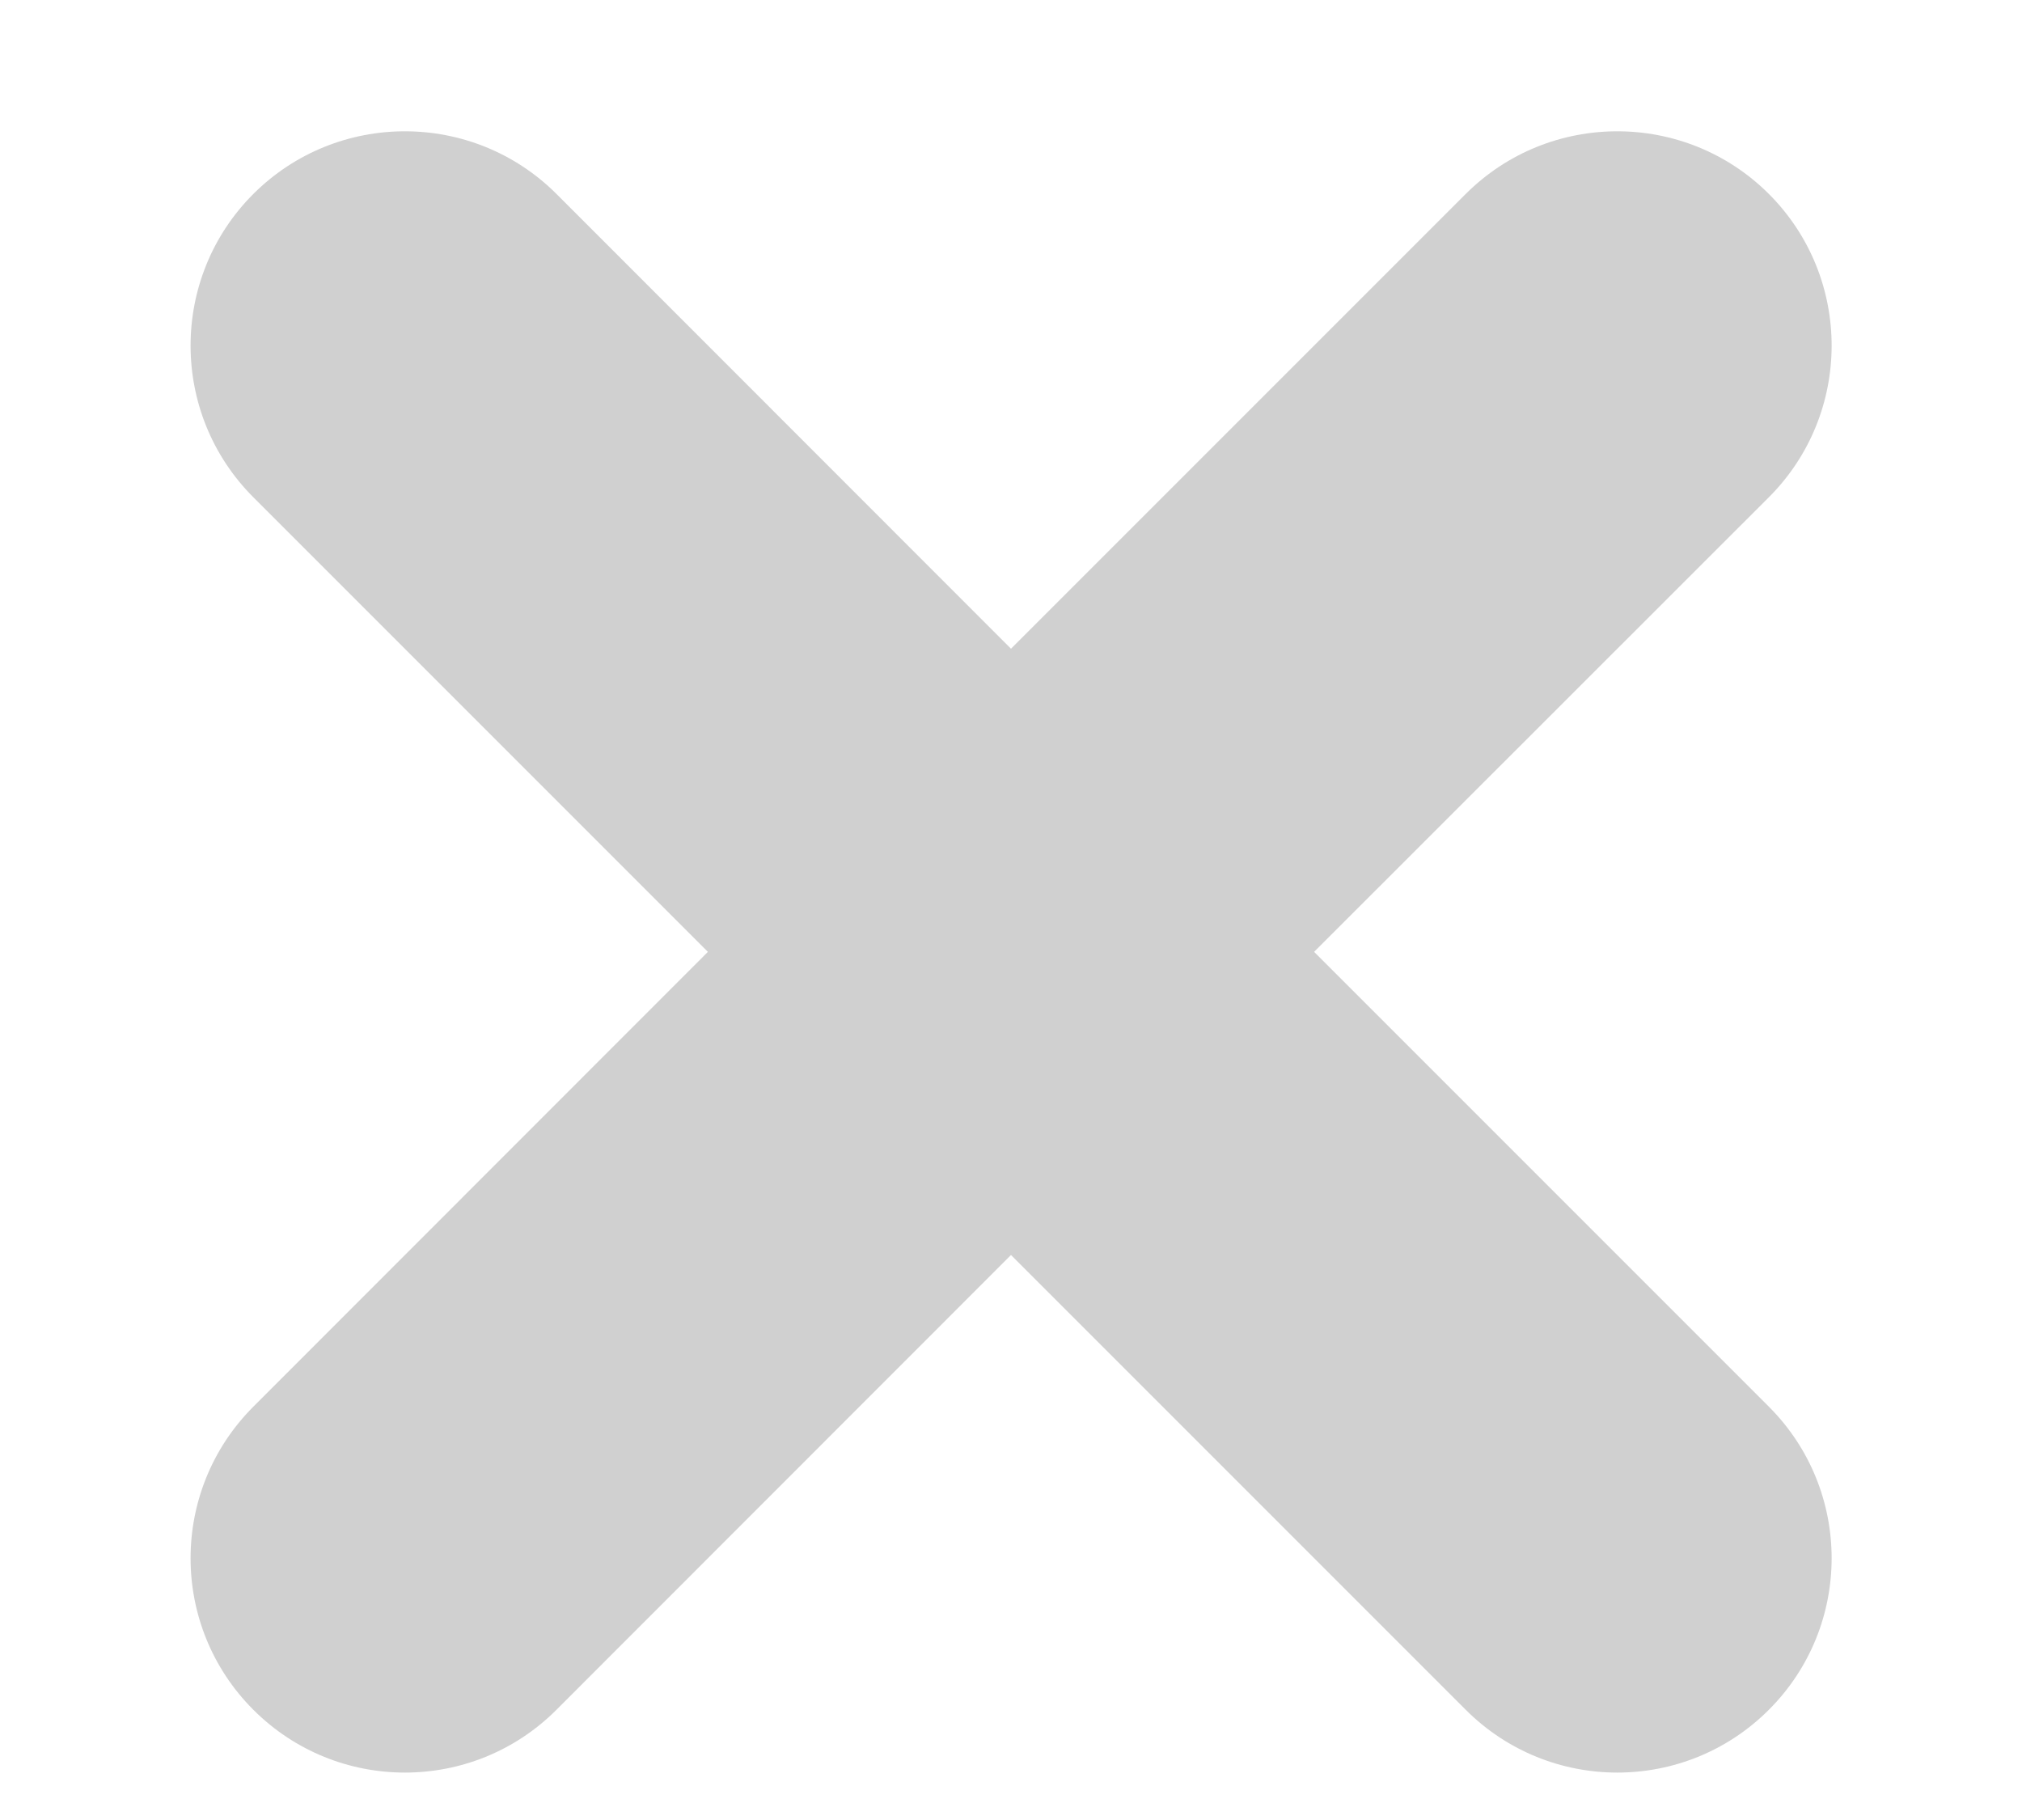
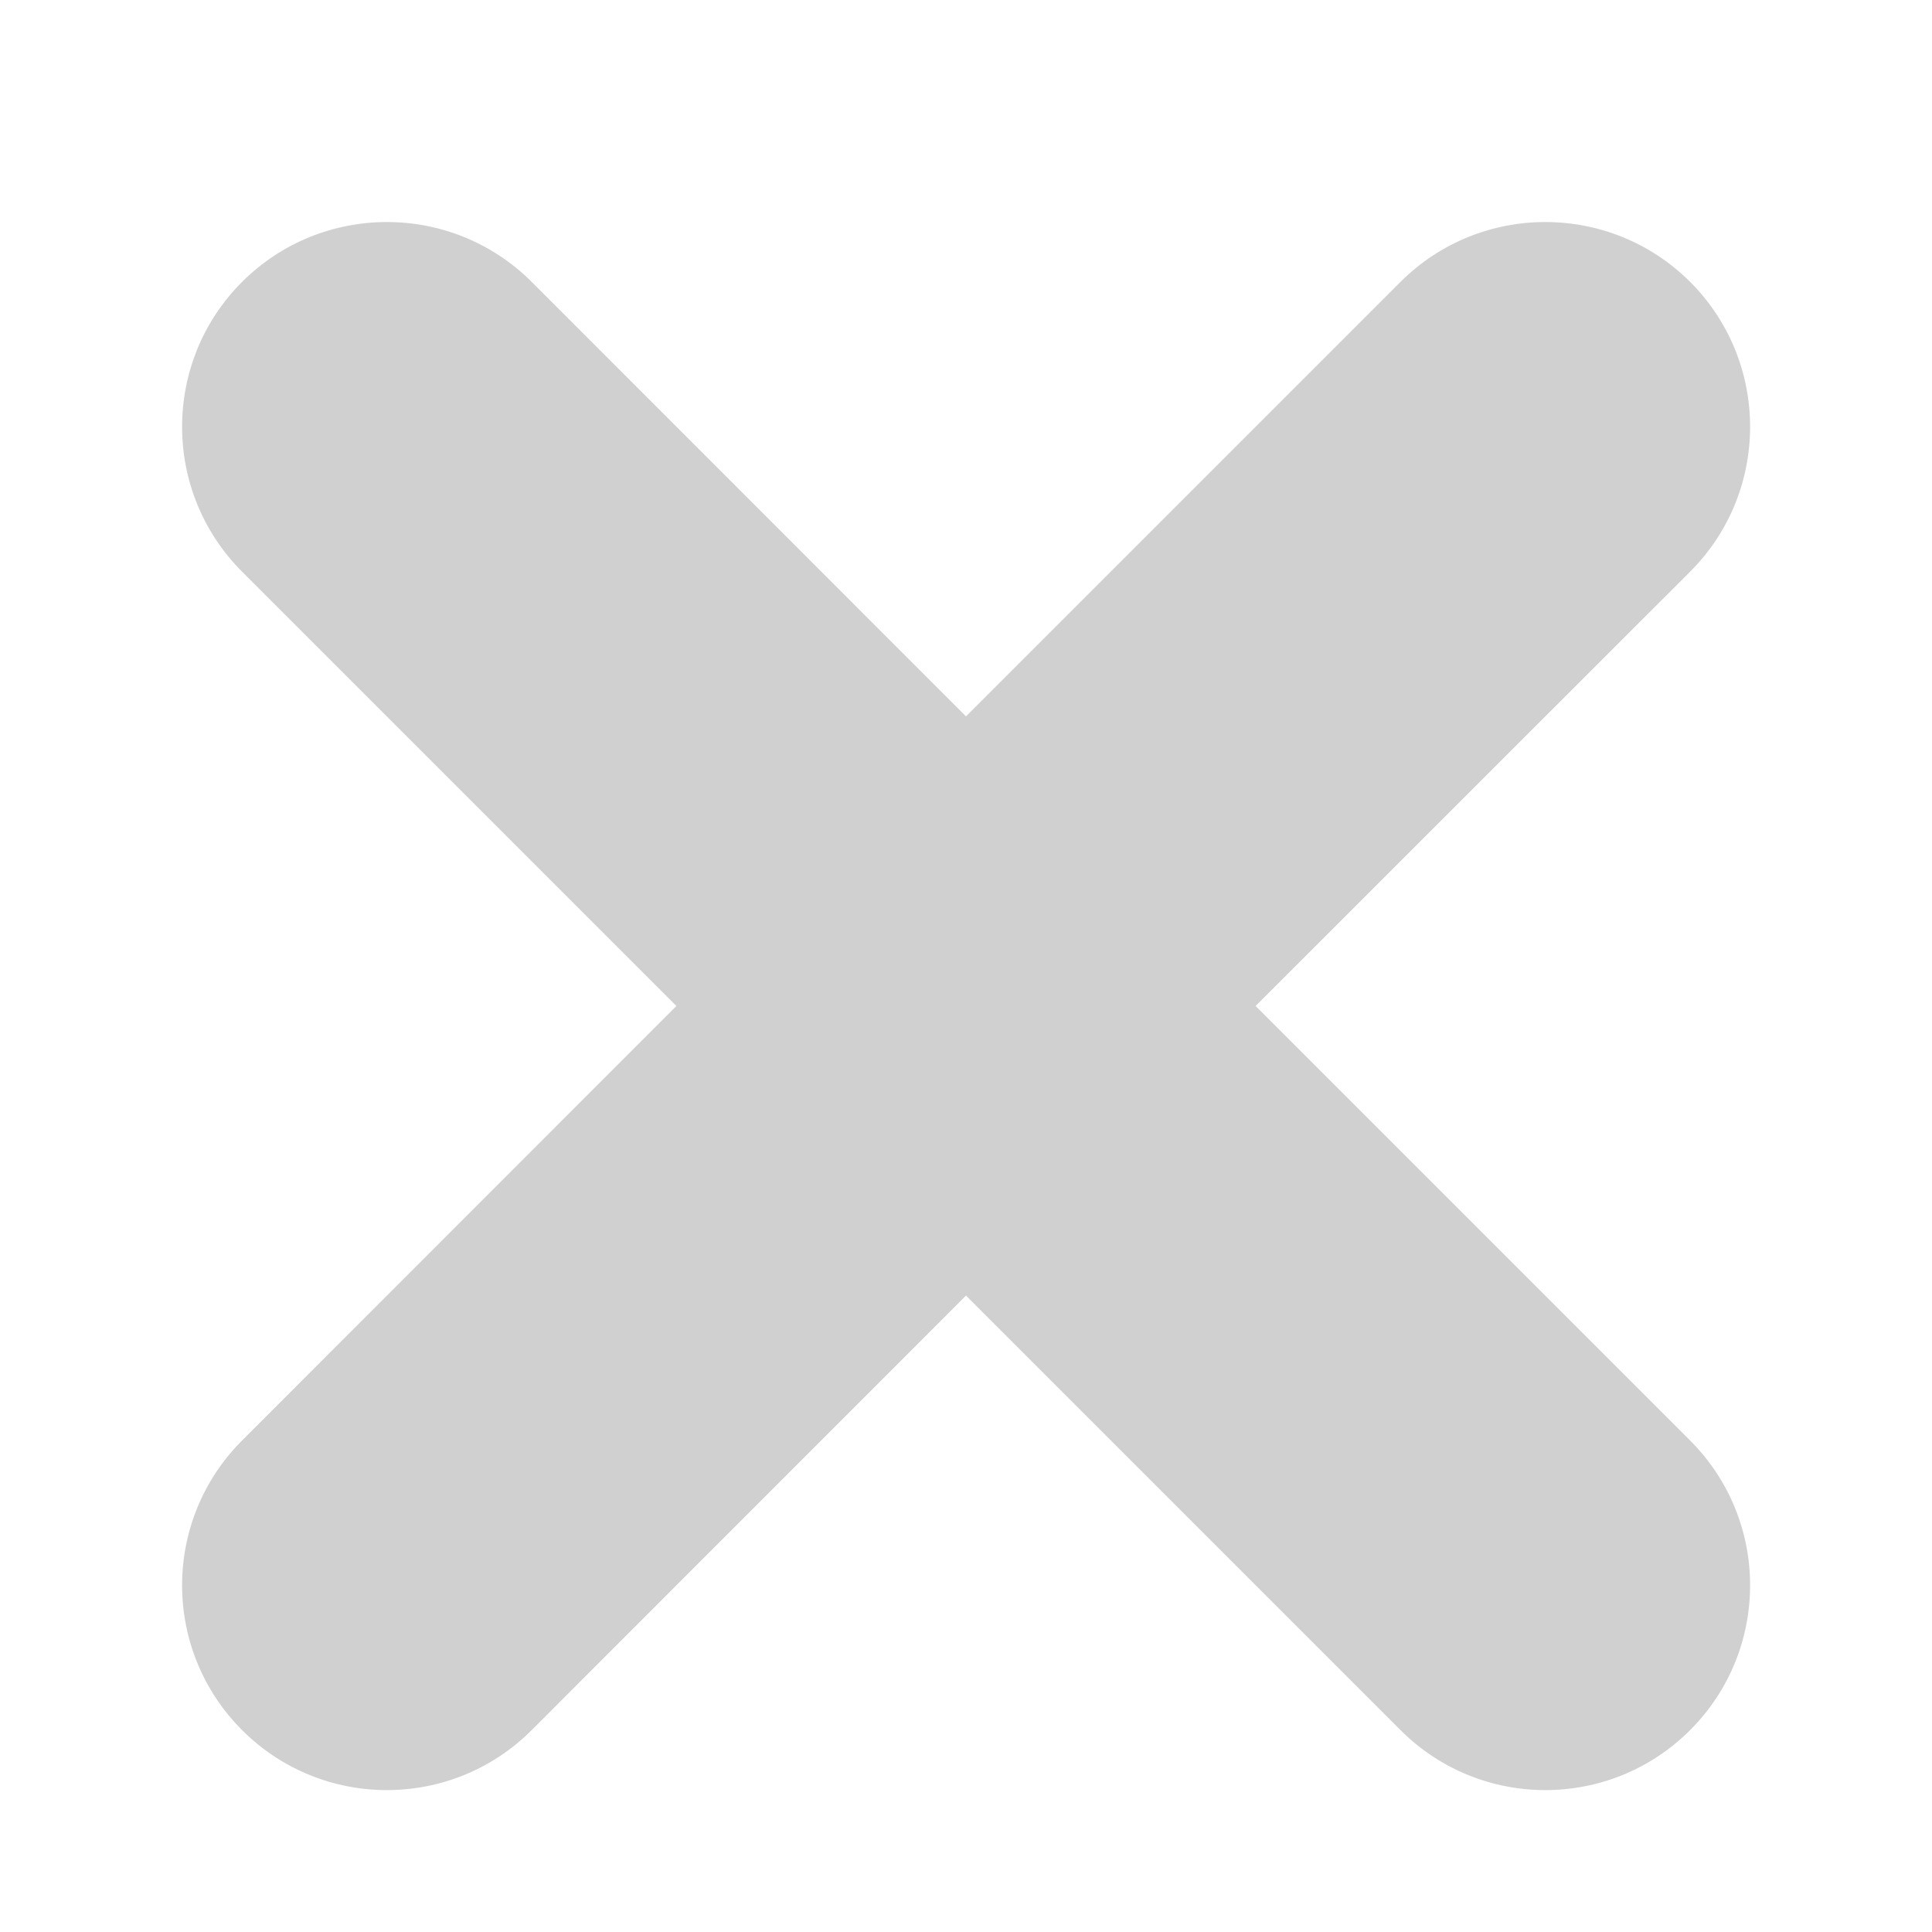
- <svg xmlns="http://www.w3.org/2000/svg" width="10" height="9" viewBox="0 0 10 9" fill="none">
+ <svg xmlns="http://www.w3.org/2000/svg" width="20" height="20" viewBox="0 0 10 9" fill="none">
  <path d="M8.748 6.956L6.499 4.707L8.748 2.459C9.162 2.045 9.162 1.373 8.748 0.959C8.334 0.546 7.663 0.546 7.249 0.959L5 3.208L2.752 0.959C2.338 0.546 1.667 0.546 1.253 0.959C0.839 1.373 0.839 2.045 1.253 2.459L3.501 4.707L1.253 6.956C0.839 7.37 0.839 8.041 1.253 8.455C1.667 8.869 2.338 8.869 2.752 8.455L5 6.206L7.249 8.455C7.663 8.869 8.334 8.869 8.748 8.455C9.162 8.041 9.162 7.37 8.748 6.956Z" fill="#D0D0D0" />
</svg>
